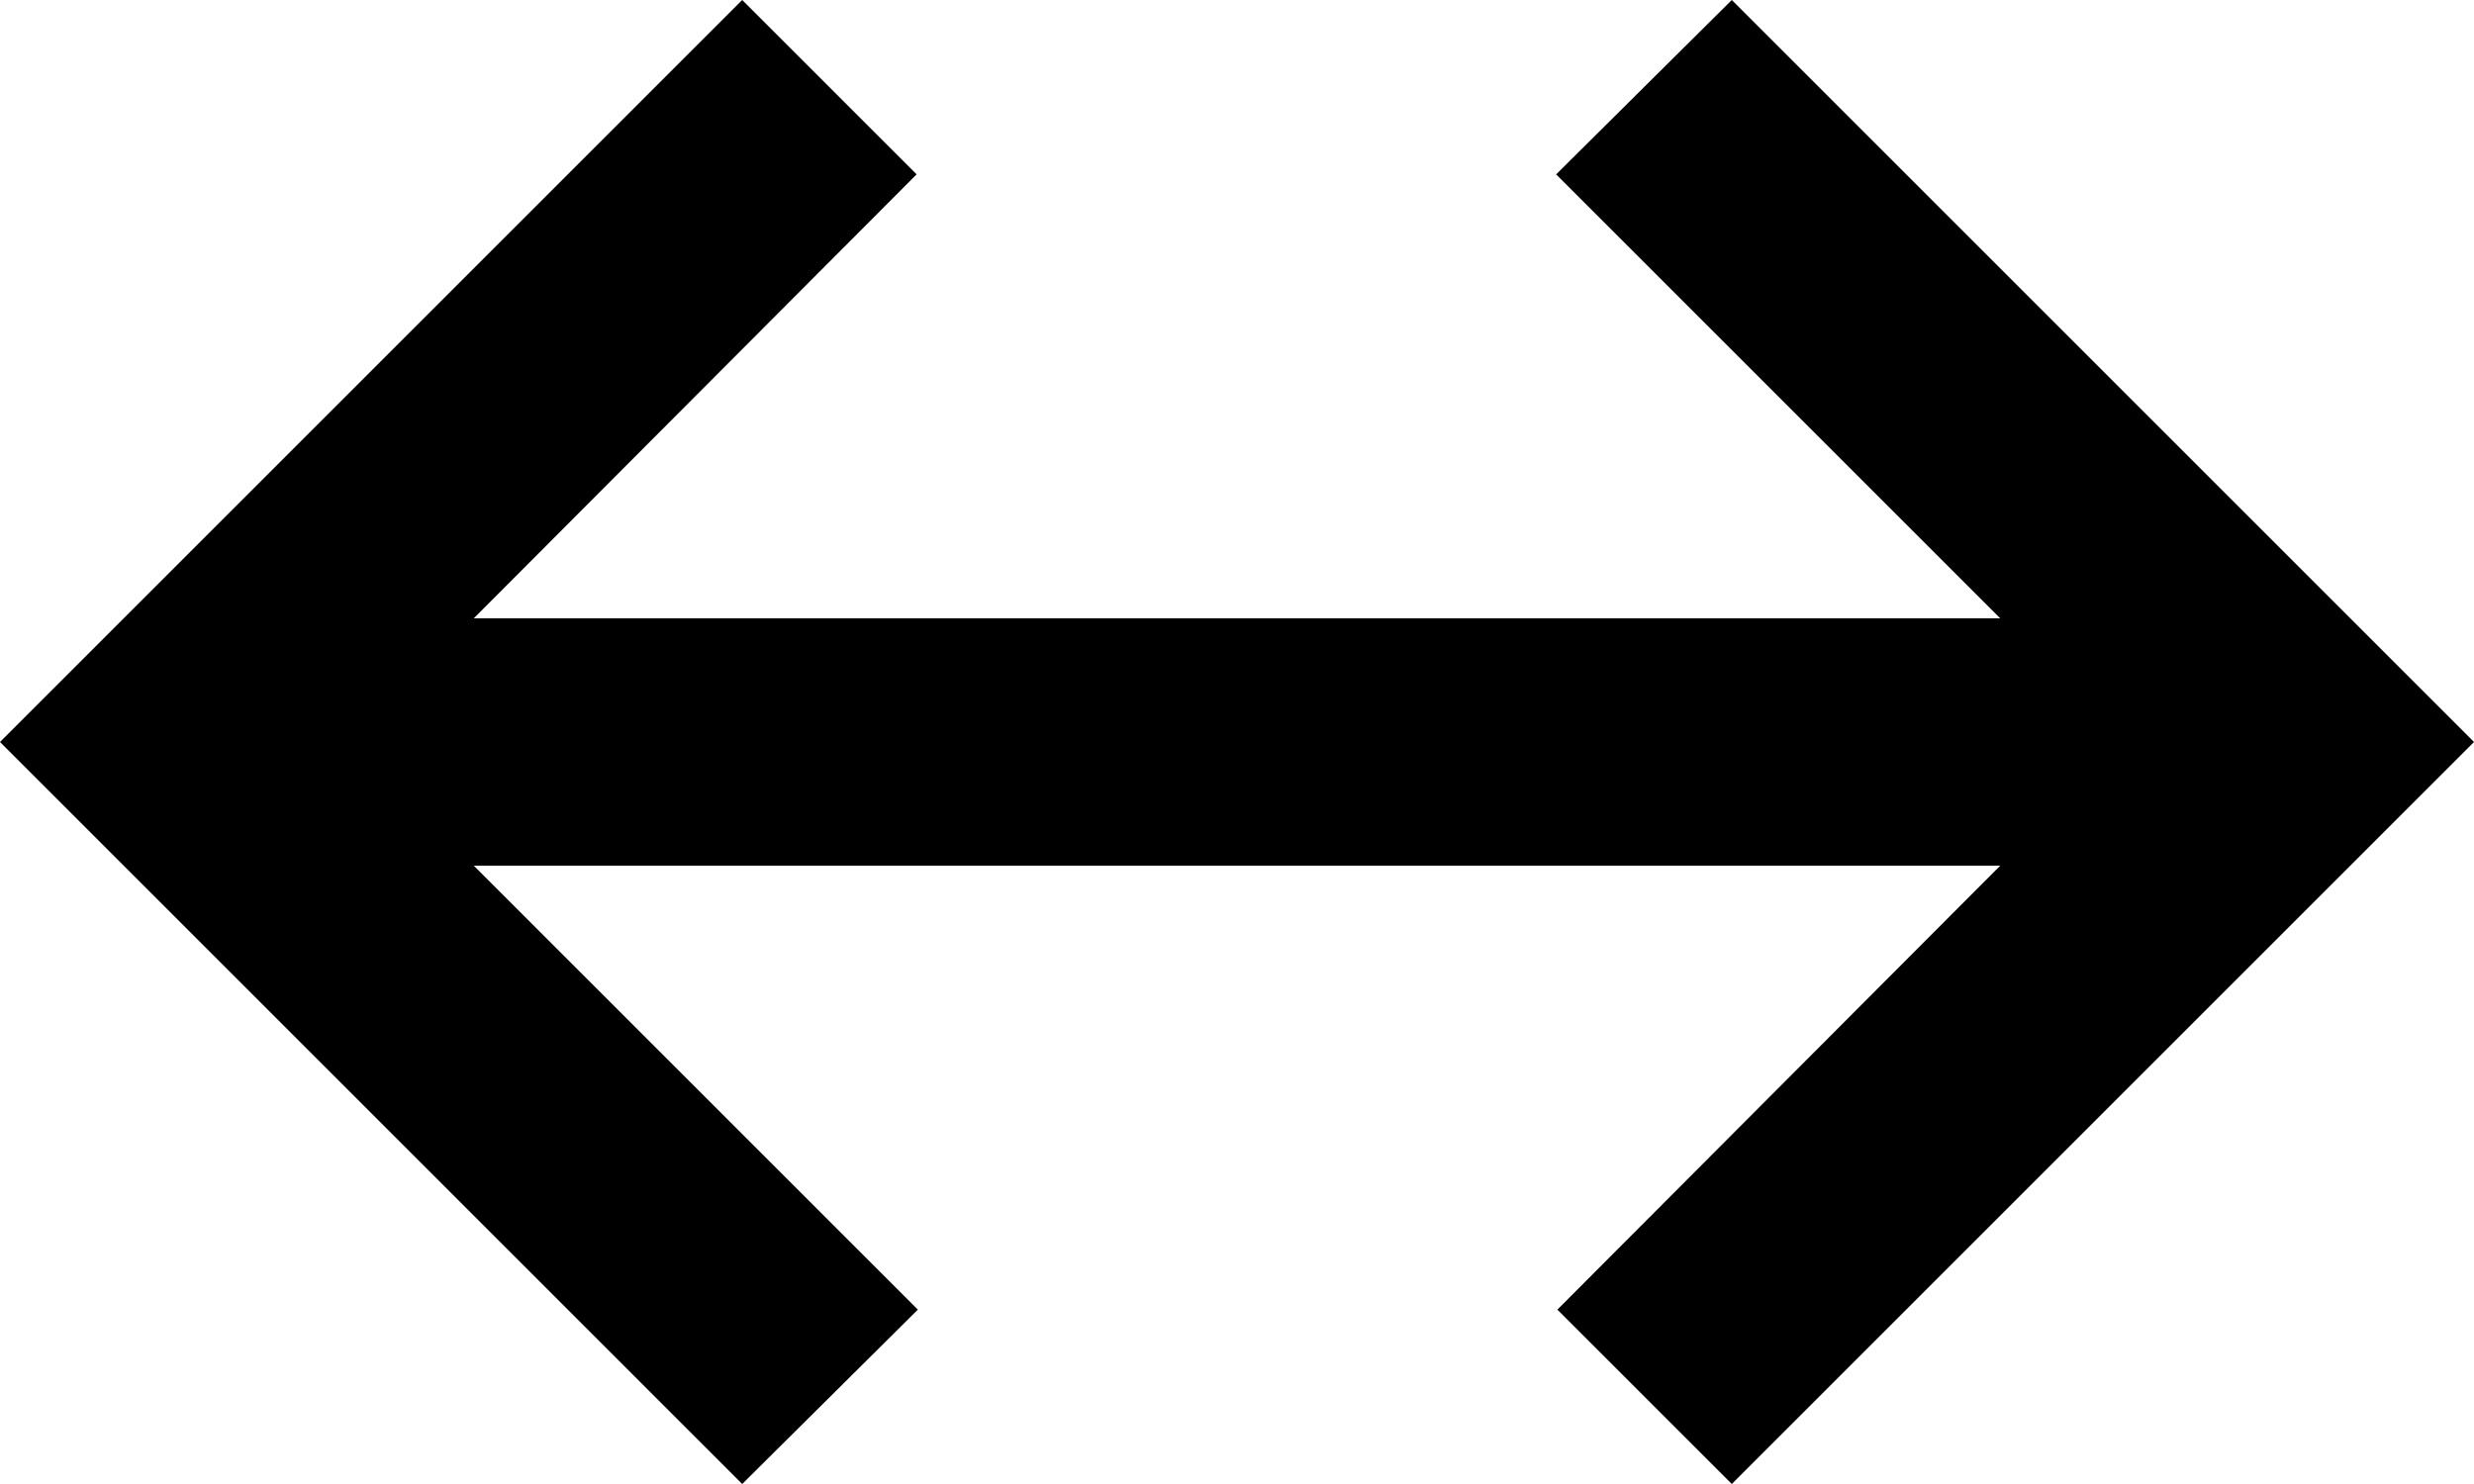
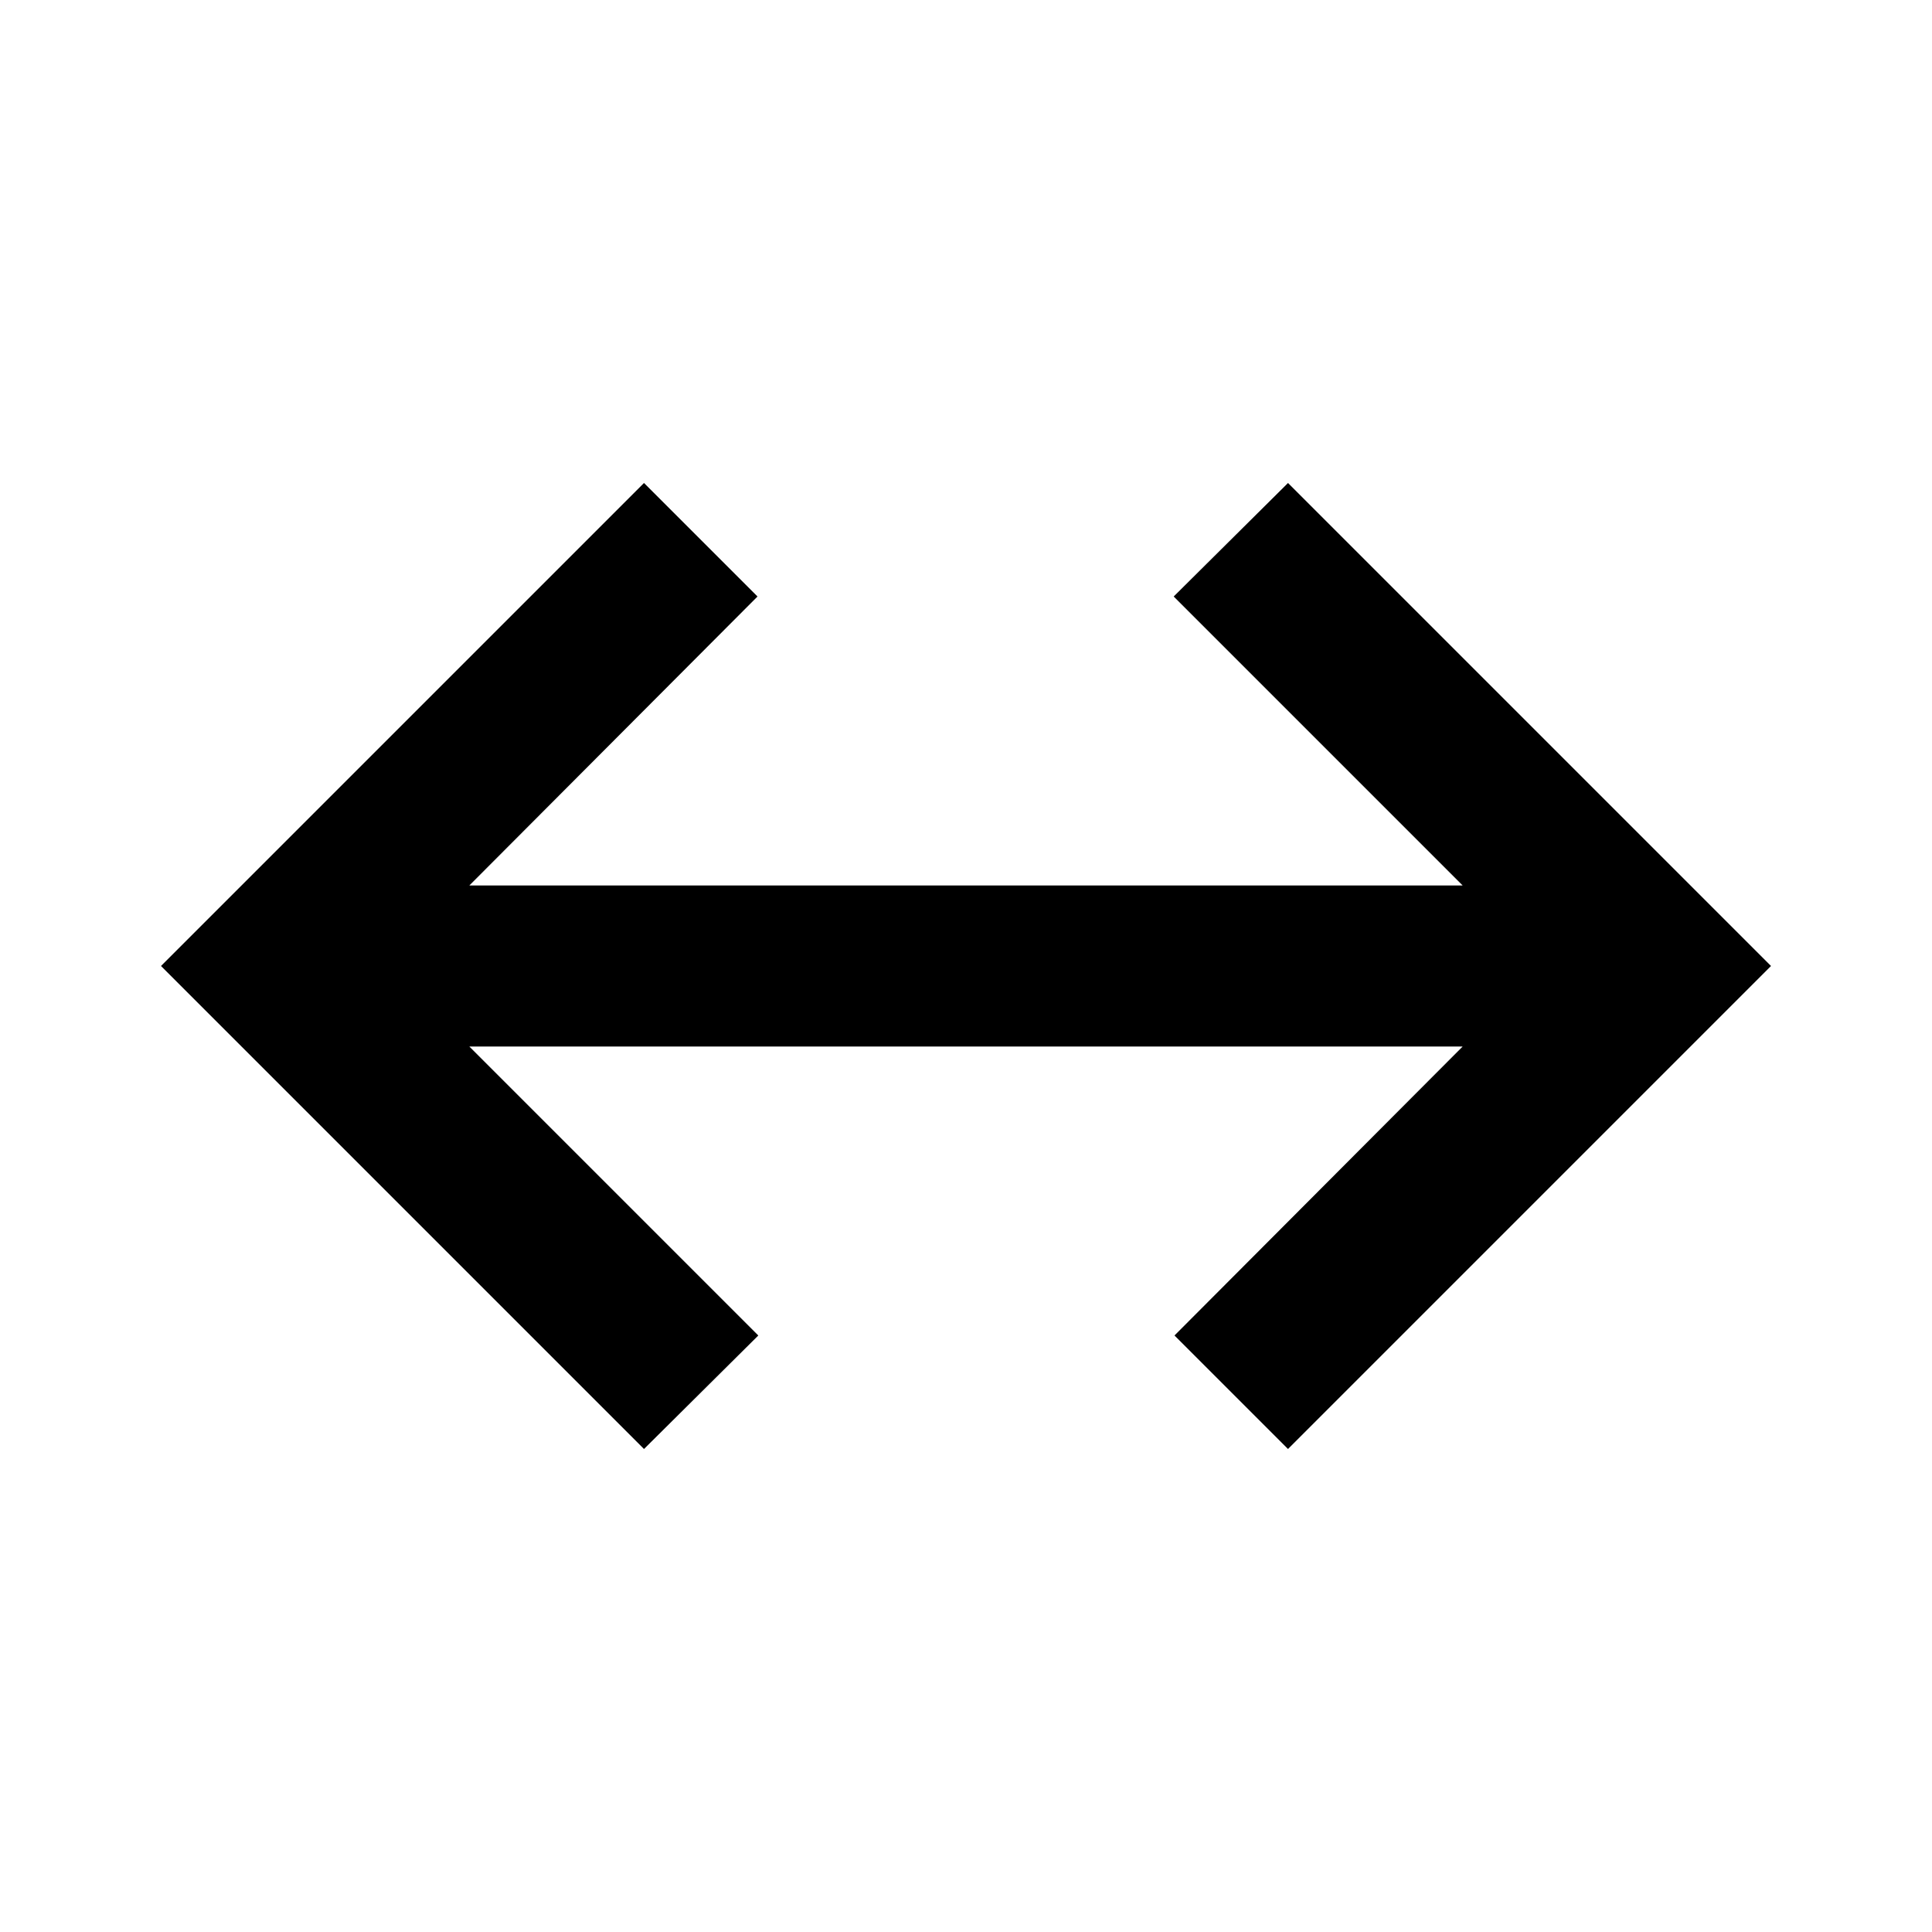
- <svg xmlns="http://www.w3.org/2000/svg" width="20" height="12" viewBox="0 0 20 12">
-   <g fill-rule="evenodd" transform="translate(-2, -6)">
+ <svg xmlns="http://www.w3.org/2000/svg" width="24" height="24" viewBox="0 0 24 24">
+   <g fill-rule="evenodd">
    <path fill-rule="nonzero" d="M10 11h8.17l-3.59-3.59L16 6l6 6-6 6-1.41-1.41L18.17 13H5.83l3.59 3.59L8 18l-6-6 6-6 1.41 1.41L5.83 11H10z" />
  </g>
</svg>
